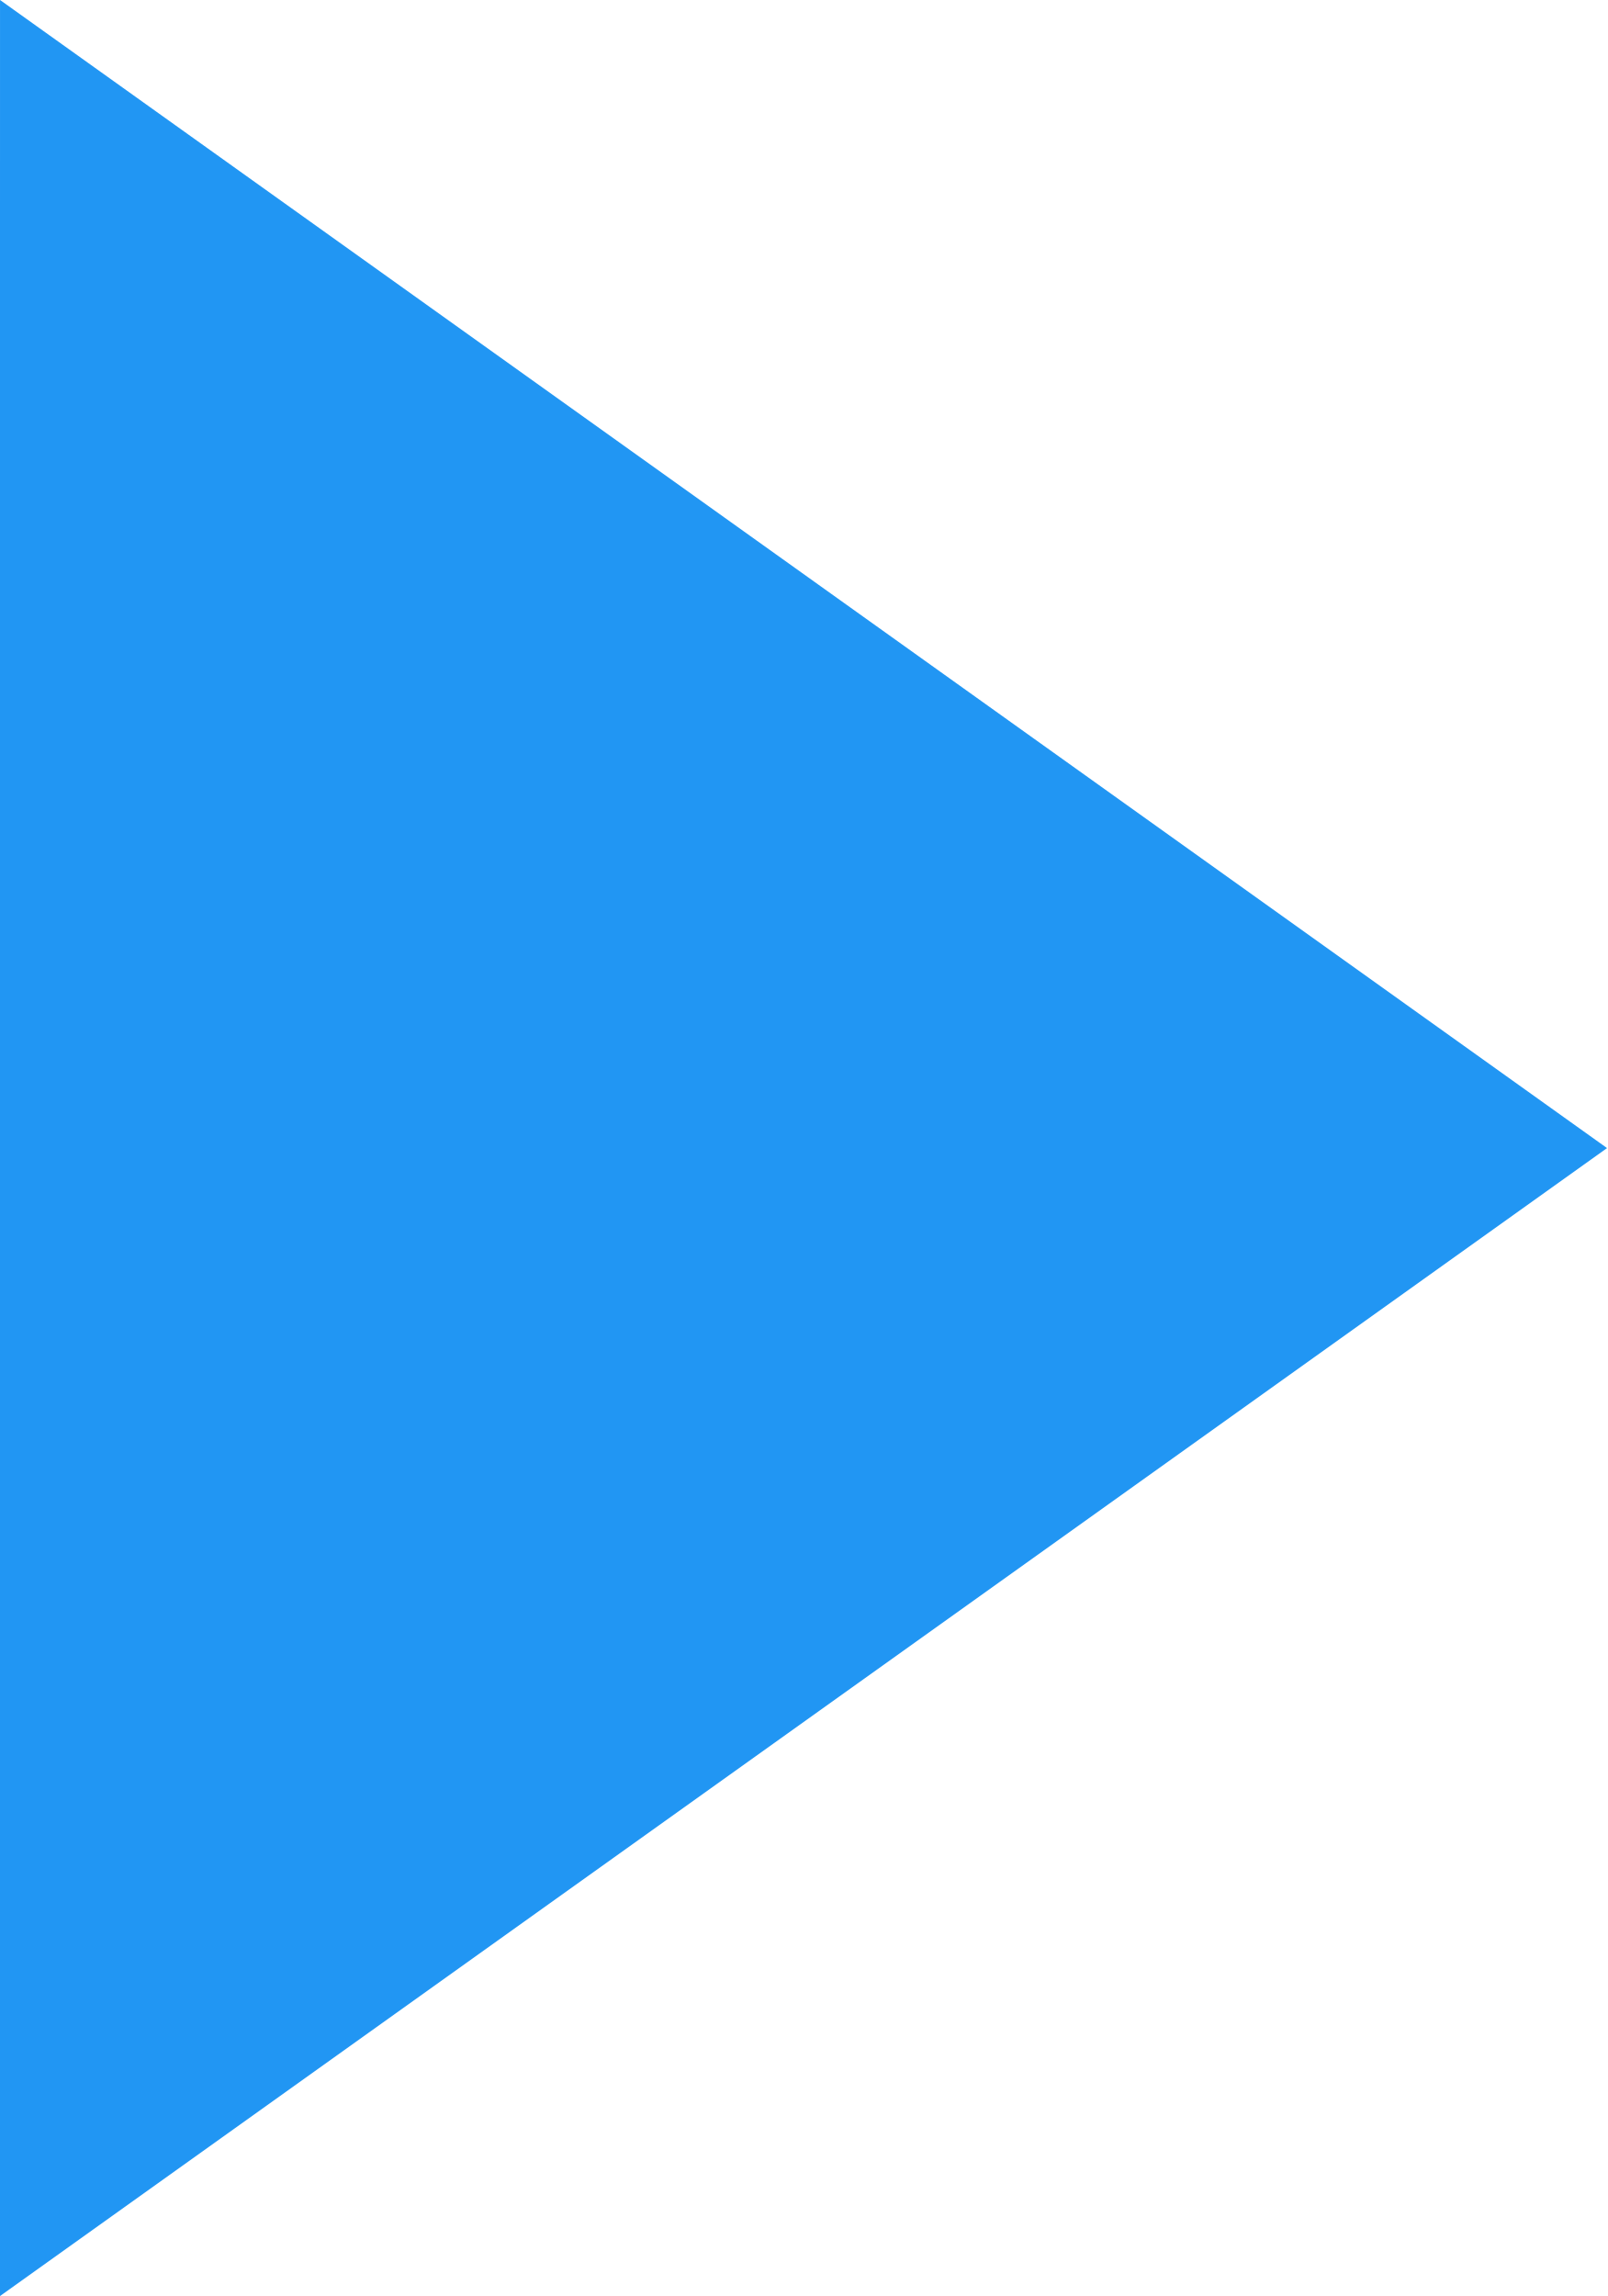
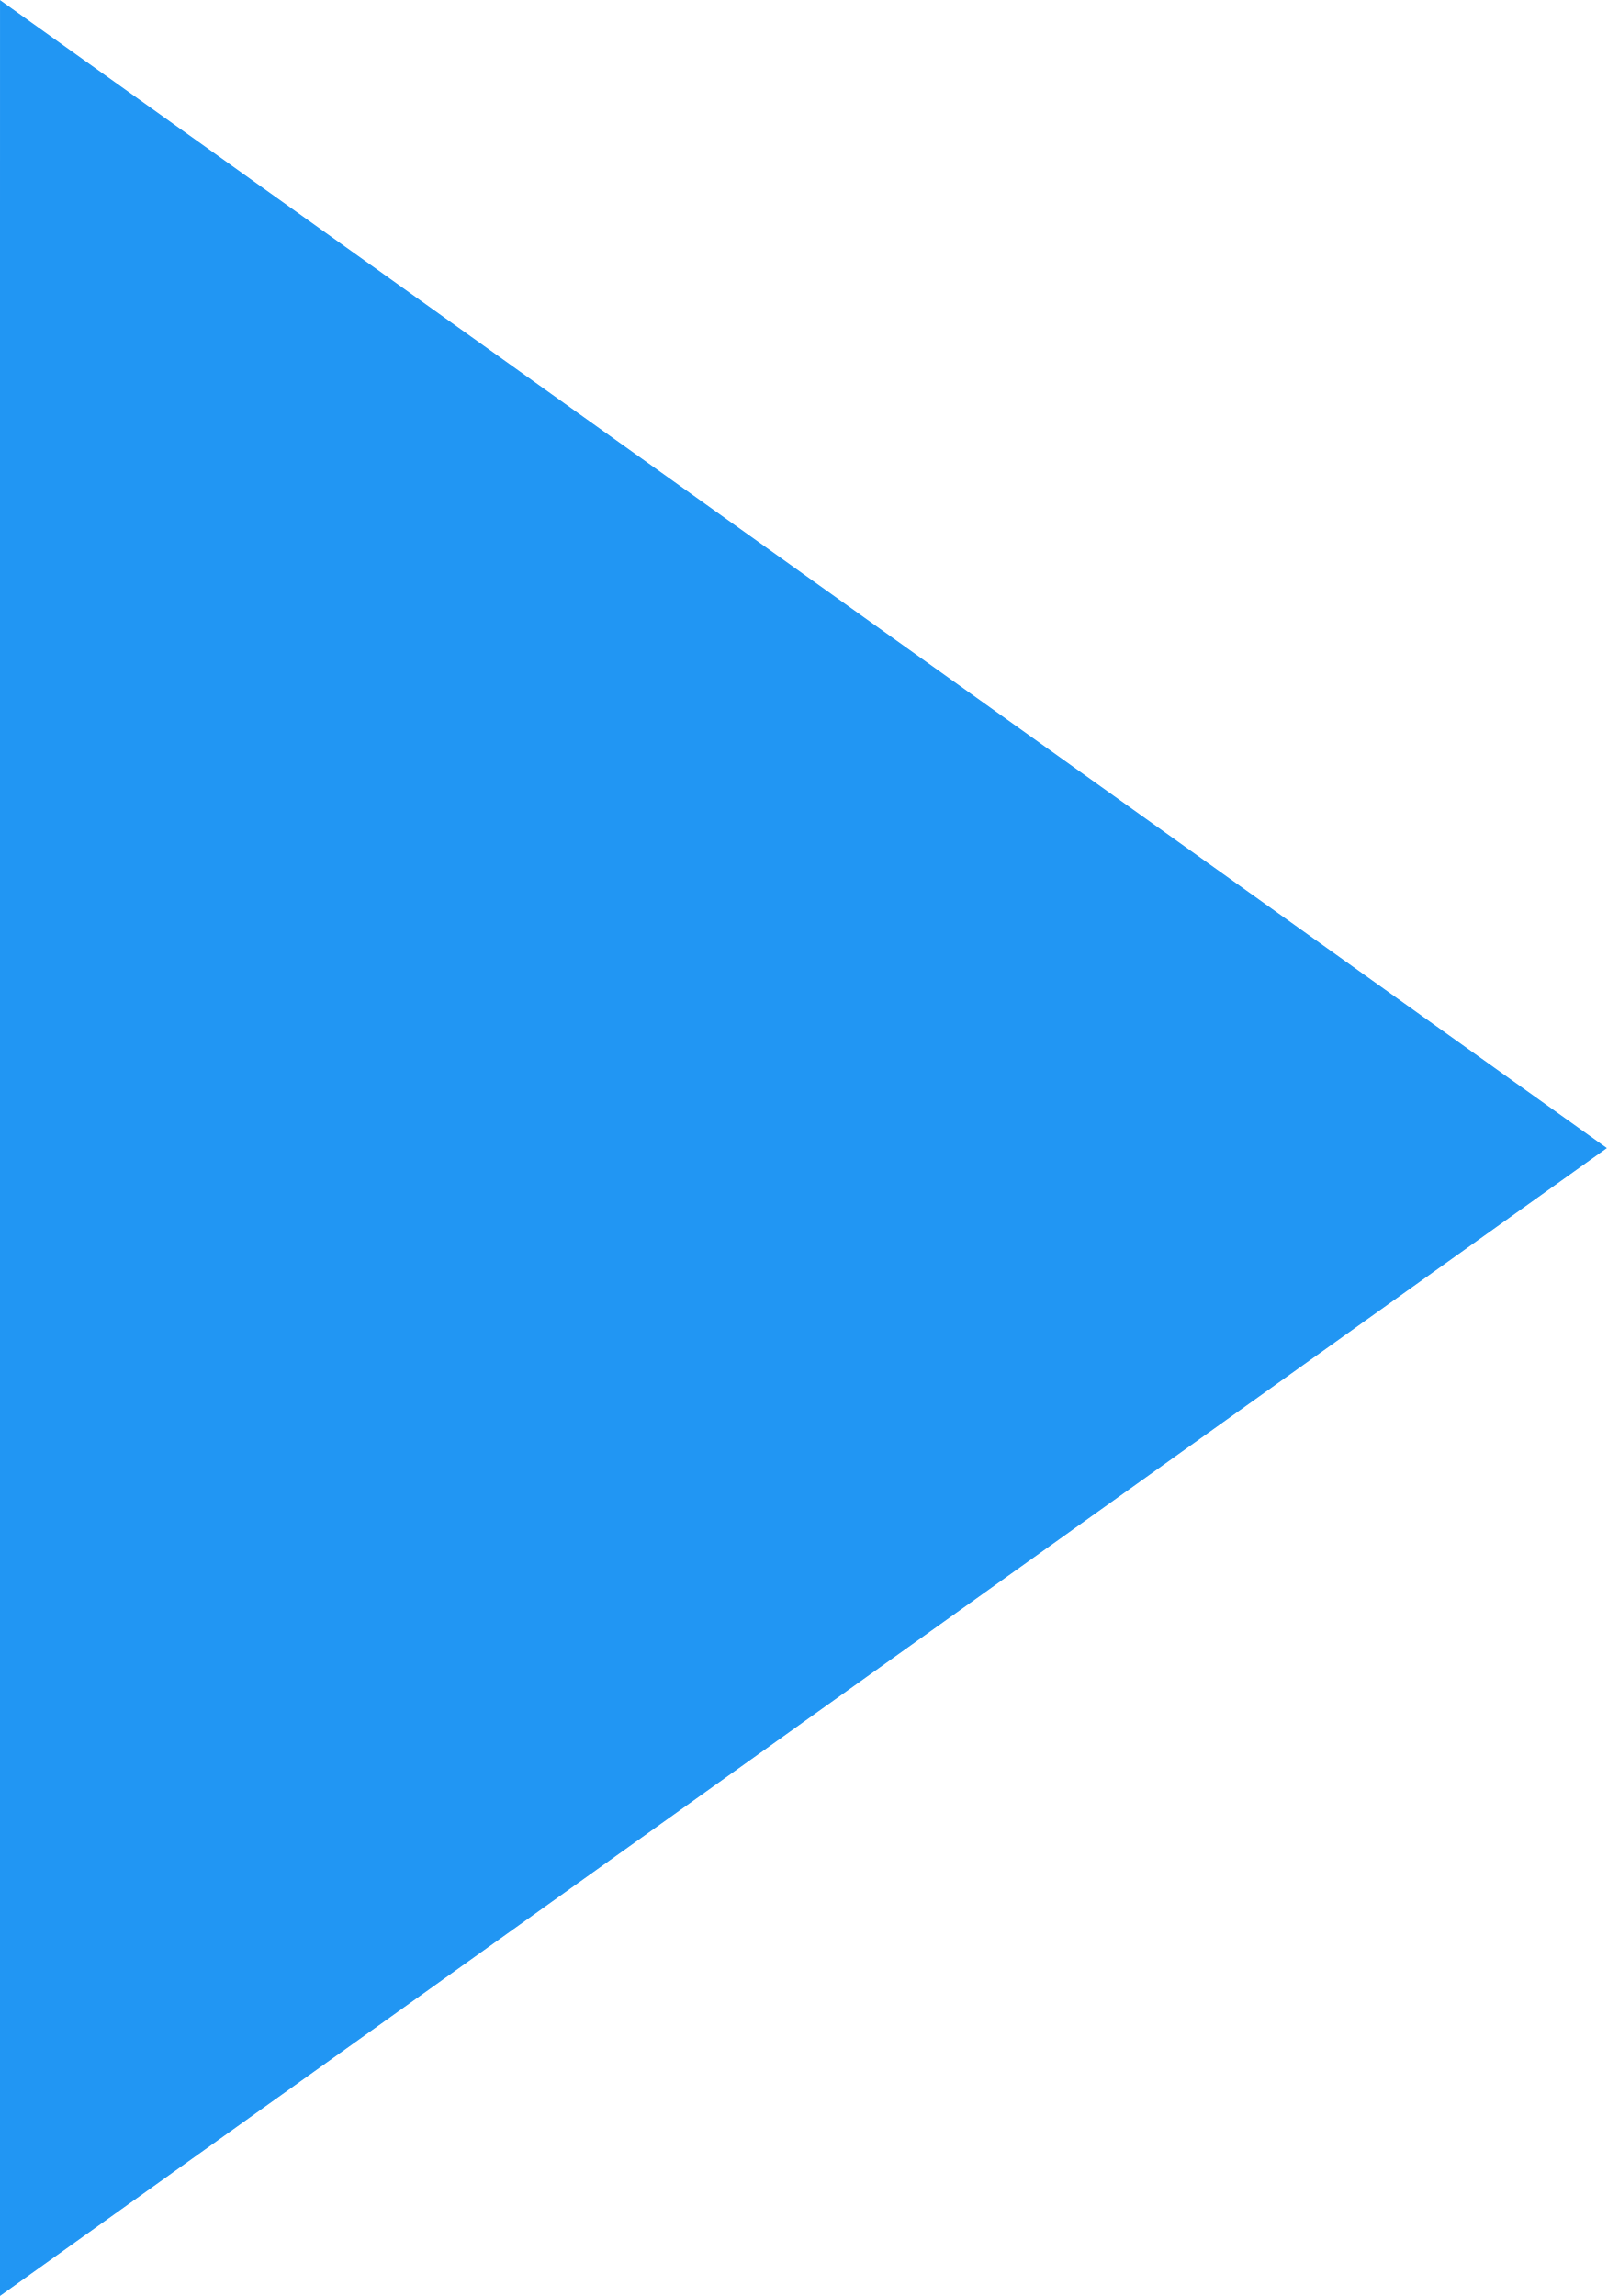
- <svg xmlns="http://www.w3.org/2000/svg" id="svg845" version="1.1" viewBox="0 0 7.938 11.339" height="11.339mm" width="7.938mm">
-   <defs id="defs839">
-     </defs>
-   <g transform="translate(-1.700895,1.700893)" id="layer1">
-     <path id="path1410" d="m 1.701,-1.701 7.937,5.67 -7.938,5.67 z" style="fill:#2196f3;fill-opacity:1;fill-rule:nonzero;stroke:none;stroke-width:0.057px;stroke-linecap:butt;stroke-linejoin:miter;stroke-opacity:1" />
+ <svg xmlns="http://www.w3.org/2000/svg" id="svg845" width="30" height="42.857" version="1.1" viewBox="0 0 7.938 11.339">
+   <g id="layer1" transform="translate(-1.700895,1.700893)">
+     <path id="path1410" d="m 1.701,-1.701 7.937,5.67 -7.938,5.67 z" style="fill:#2196f3;fill-opacity:1;fill-rule:nonzero;stroke:none;stroke-width:.057px;stroke-linecap:butt;stroke-linejoin:miter;stroke-opacity:1" />
  </g>
</svg>
